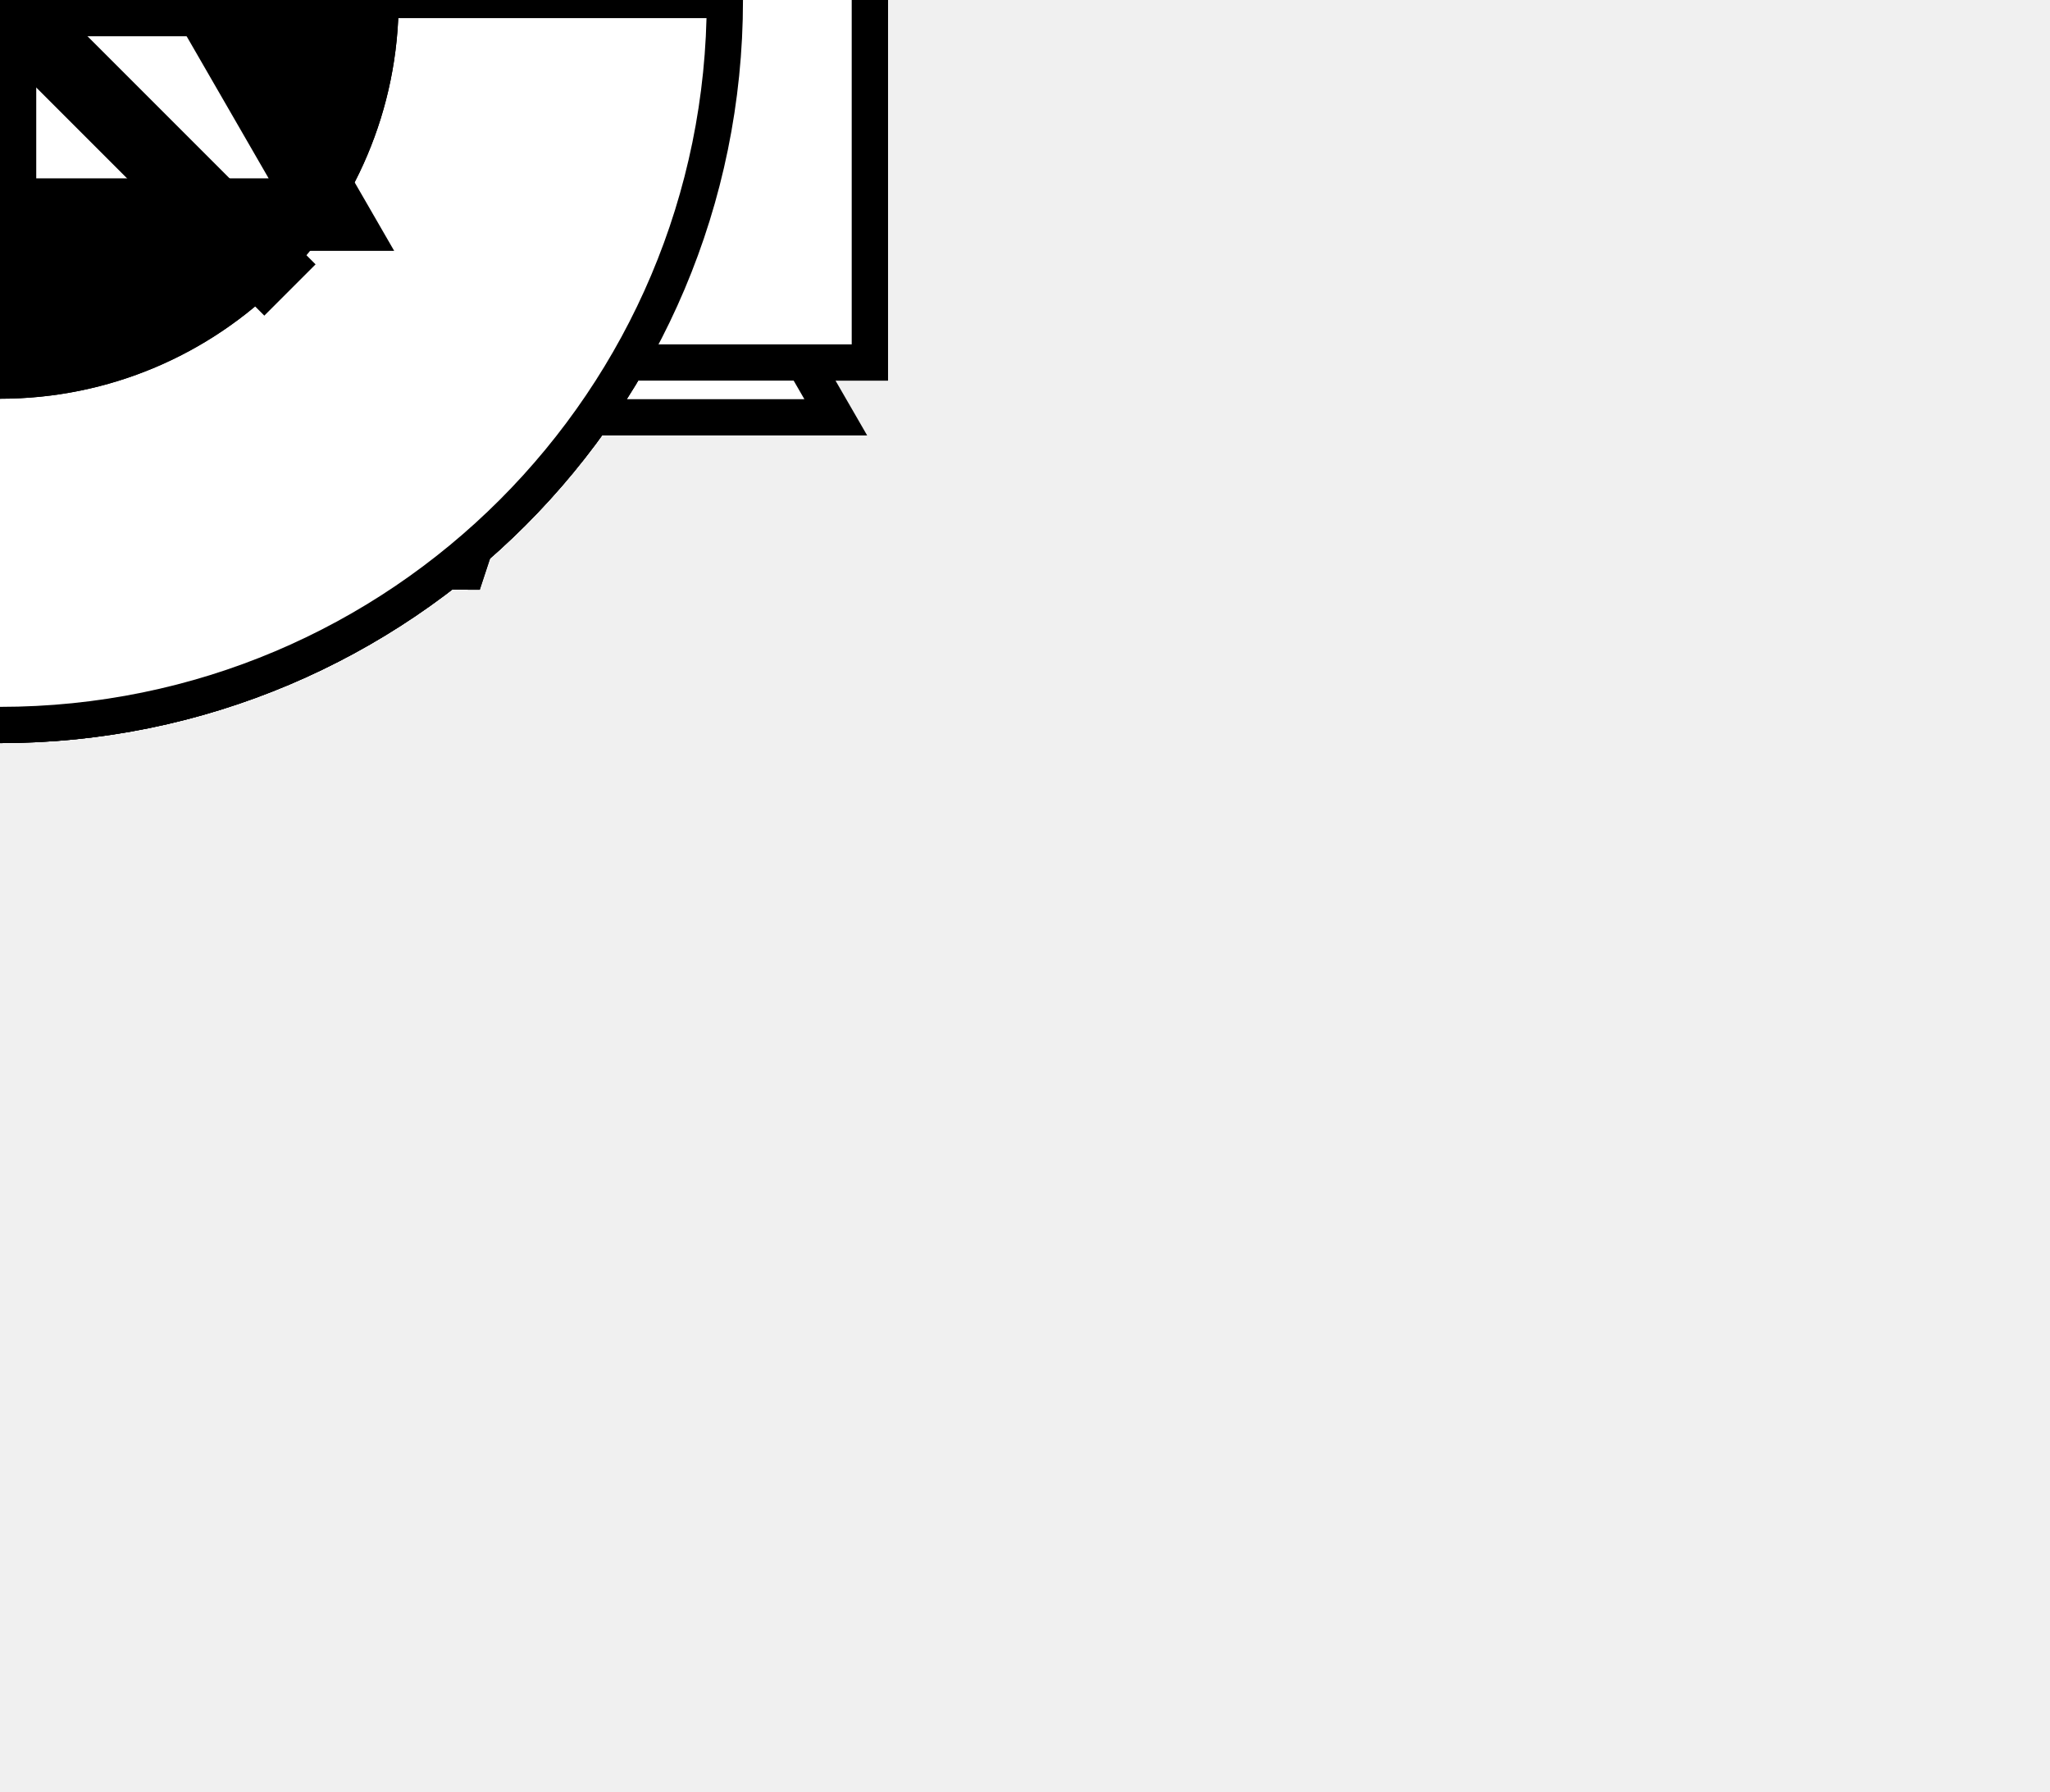
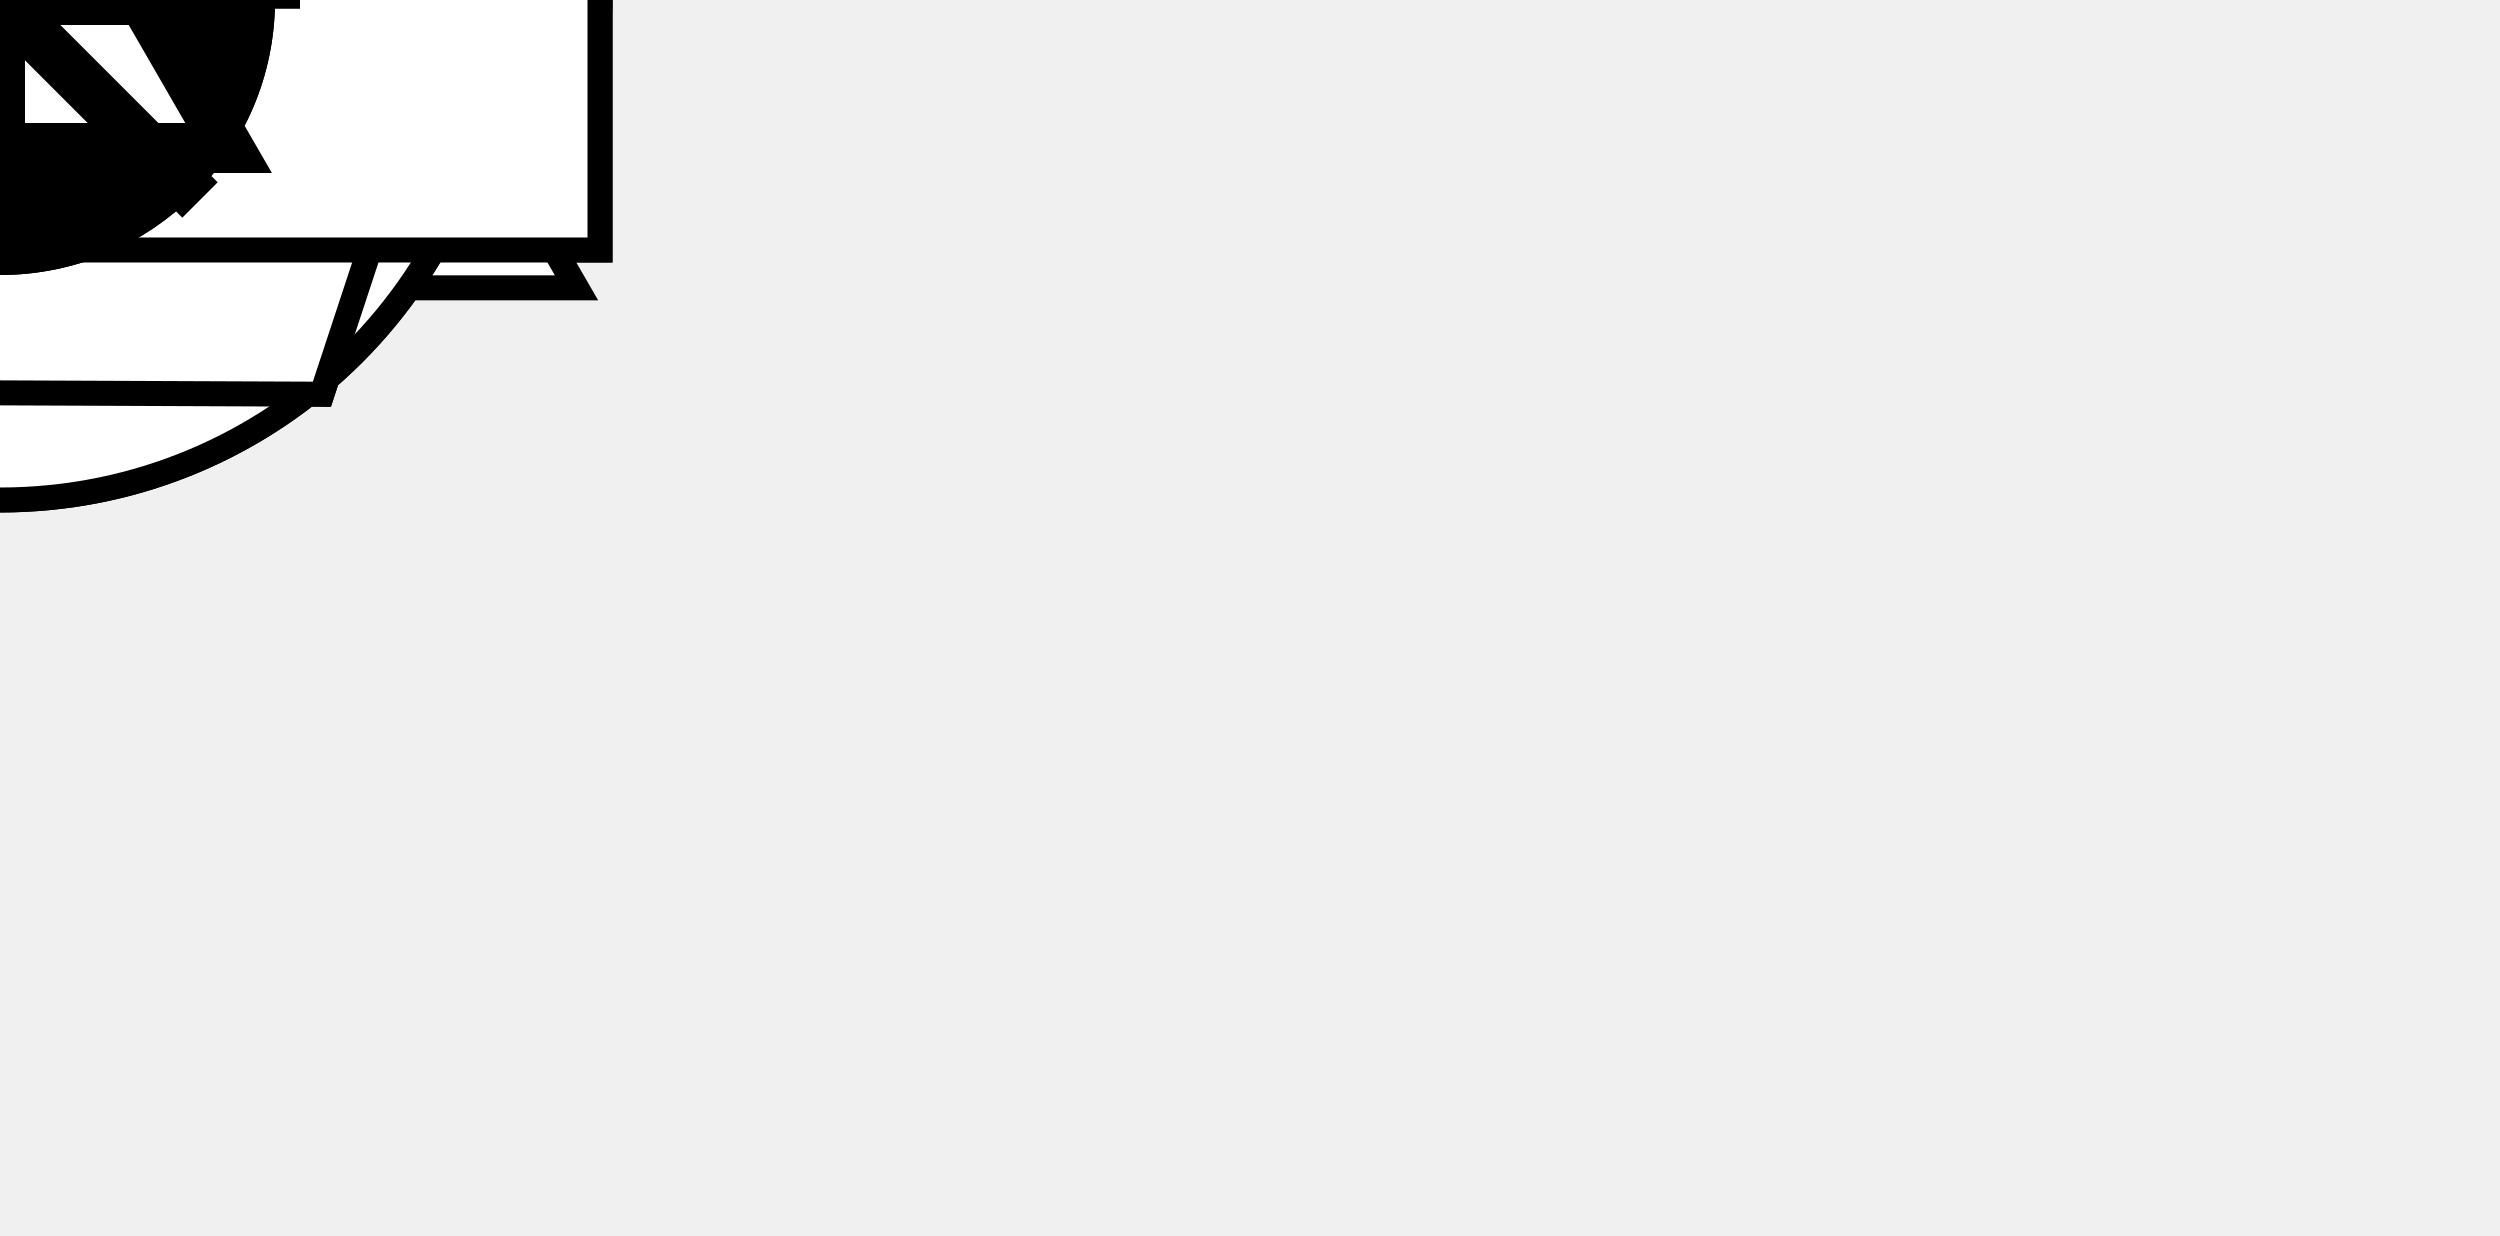
<svg xmlns="http://www.w3.org/2000/svg" baseProfile="full" version="1.1">
  <g id="rectangle-tag">
    <rect x="-6" y="-2.5" width="12" height="5" fill="white" stroke="black" style="stroke-width: 0.25;" />
  </g>
  <g id="triangle-tag">
    <path style="fill: white; stroke: black; stroke-width: 0.25;" d="M 3.1409425e-7,-7.107 5.765,2.878 l -11.53,-6e-7 z" />
  </g>
  <g id="hexagon-tag">
    <path style="fill: white; stroke: black; stroke-width: 0.25;" d="m 0.016,-6.058 5.234,3.837 -2.031,6.163 c 0,0 -6.489,-0.027 -6.489,-0.027 l -1.979,-6.18 5.266,-3.792" />
  </g>
  <g id="capsule-tag">
    <rect x="-6" y="-2.5" width="12" height="5" rx="2.5" ry="2.5" fill="white" stroke="black" style="stroke-width: 0.25;" />
  </g>
  <g id="circle-tag">
    <circle r="5" fill="white" stroke="black" style="stroke-width: 0.25;" />
  </g>
  <g id="door-tag">
    <circle r="5" fill="white" stroke="black" style="stroke-width: 0.25;" />
    <text y="-1.75" class="regular" text-anchor="middle" dominant-baseline="middle" data-type="text-template" />
    <line x1="-5" x2="5" style="stroke: black; stroke-width: 0.25;" />
    <text y="2.5" class="regular" text-anchor="middle" dominant-baseline="middle" data-type="text-template" />
  </g>
  <g id="window-tag">
    <path style="fill: white; stroke: black; stroke-width: 0.25;" d="m 0.016,-6.058 5.234,3.837 -2.031,6.163 c 0,0 -6.489,-0.027 -6.489,-0.027 l -1.979,-6.18 5.266,-3.792" />
  </g>
  <g id="space-tag">
    <text y="-5" class="large" text-anchor="middle" dominant-baseline="middle" data-type="text-template" />
    <rect x="-6" y="-2.5" width="12" height="5" fill="white" stroke="black" style="stroke-width: 0.25;" />
    <text class="regular" text-anchor="middle" dominant-baseline="middle" data-type="text-template" />
    <text y="5" class="regular" text-anchor="middle" dominant-baseline="middle" data-type="text-template" />
  </g>
  <g id="elevation-arrow">
-     <path style="fill: black;" d="M -7.071 0 0 -7.071 7.071 0" />
+     <path style="fill: black; " d="M 12.5,0 8.25,-4 5,0 12.5,0" />
  </g>
  <g id="elevation-tag">
-     <circle r="5" fill="white" stroke="black" style="stroke-width: 0.25;" />
-     <line x1="-5" y1="0" x2="5" y2="0" style="stroke: black; stroke-width: 0.25;" />
+     <line x1="0" y1="-0.08" x2="-12.5" y2="-0.08" style="stroke: black; stroke-width: 0.175;" />
  </g>
  <g id="section-arrow">
    <path style="fill: white; stroke: black; stroke-width: 0.175; " d="M 0,0 0,-3 -1.25,-3 0,-4.25 1.25,-3 0,-3" />
  </g>
  <g id="section-tag">
    <line x1="0" y1="0" x2="3" y2="0" style="stroke: black; stroke-width: 0.175;" />
  </g>
  <g id="dot">
    <circle r="1" fill="black" stroke="black" style="stroke-width: 0.25;" />
  </g>
  <g id="setout-tag">
    <circle fill="white" stroke="black" r="2.5" style="stroke-width: 0.5" />
    <path d="M 0 0 L -2.5 0 A 2.5 2.5 0 0 1 0 -2.5 Z" fill="black" />
    <path d="M 0 0 L 2.5 0 A 2.5 2.5 0 0 1 0 2.5 Z" fill="black" />
    <text x="3" y="-8" class="regular" text-anchor="start" dominant-baseline="auto" data-type="text-template" />
    <text x="3" y="-4" class="regular" text-anchor="start" dominant-baseline="auto" data-type="text-template" />
  </g>
  <g id="setout-point">
    <circle fill="white" stroke="black" r="2.5" style="stroke-width: 0.5" />
    <path d="M 0 0 L -2.5 0 A 2.5 2.5 0 0 1 0 -2.5 Z" fill="black" />
    <path d="M 0 0 L 2.5 0 A 2.5 2.5 0 0 1 0 2.5 Z" fill="black" />
  </g>
  <g id="control-point">
    <path style="fill: white; stroke: black; stroke-width: 0.5;" d="M 2.286,1.48 H -1.0000316e-7 -2.286 L -1.143,-0.5 -1.0000316e-7,-2.48 1.143,-0.5 Z" />
    <circle r="0.5" fill="black" stroke="black" style="stroke-width: 0.25;" />
  </g>
  <g id="traverse-point">
    <path style="fill: white; stroke: black; stroke-width: 0.5;" d="M -2,-2 2,2 M -2,2 2,-2" />
  </g>
  <g id="spot-elevation">
    <path style="fill: white; stroke: black; stroke-width: 0.5;" d="M 0,-2 0,2 M -2,0 2,0" />
  </g>
</svg>
